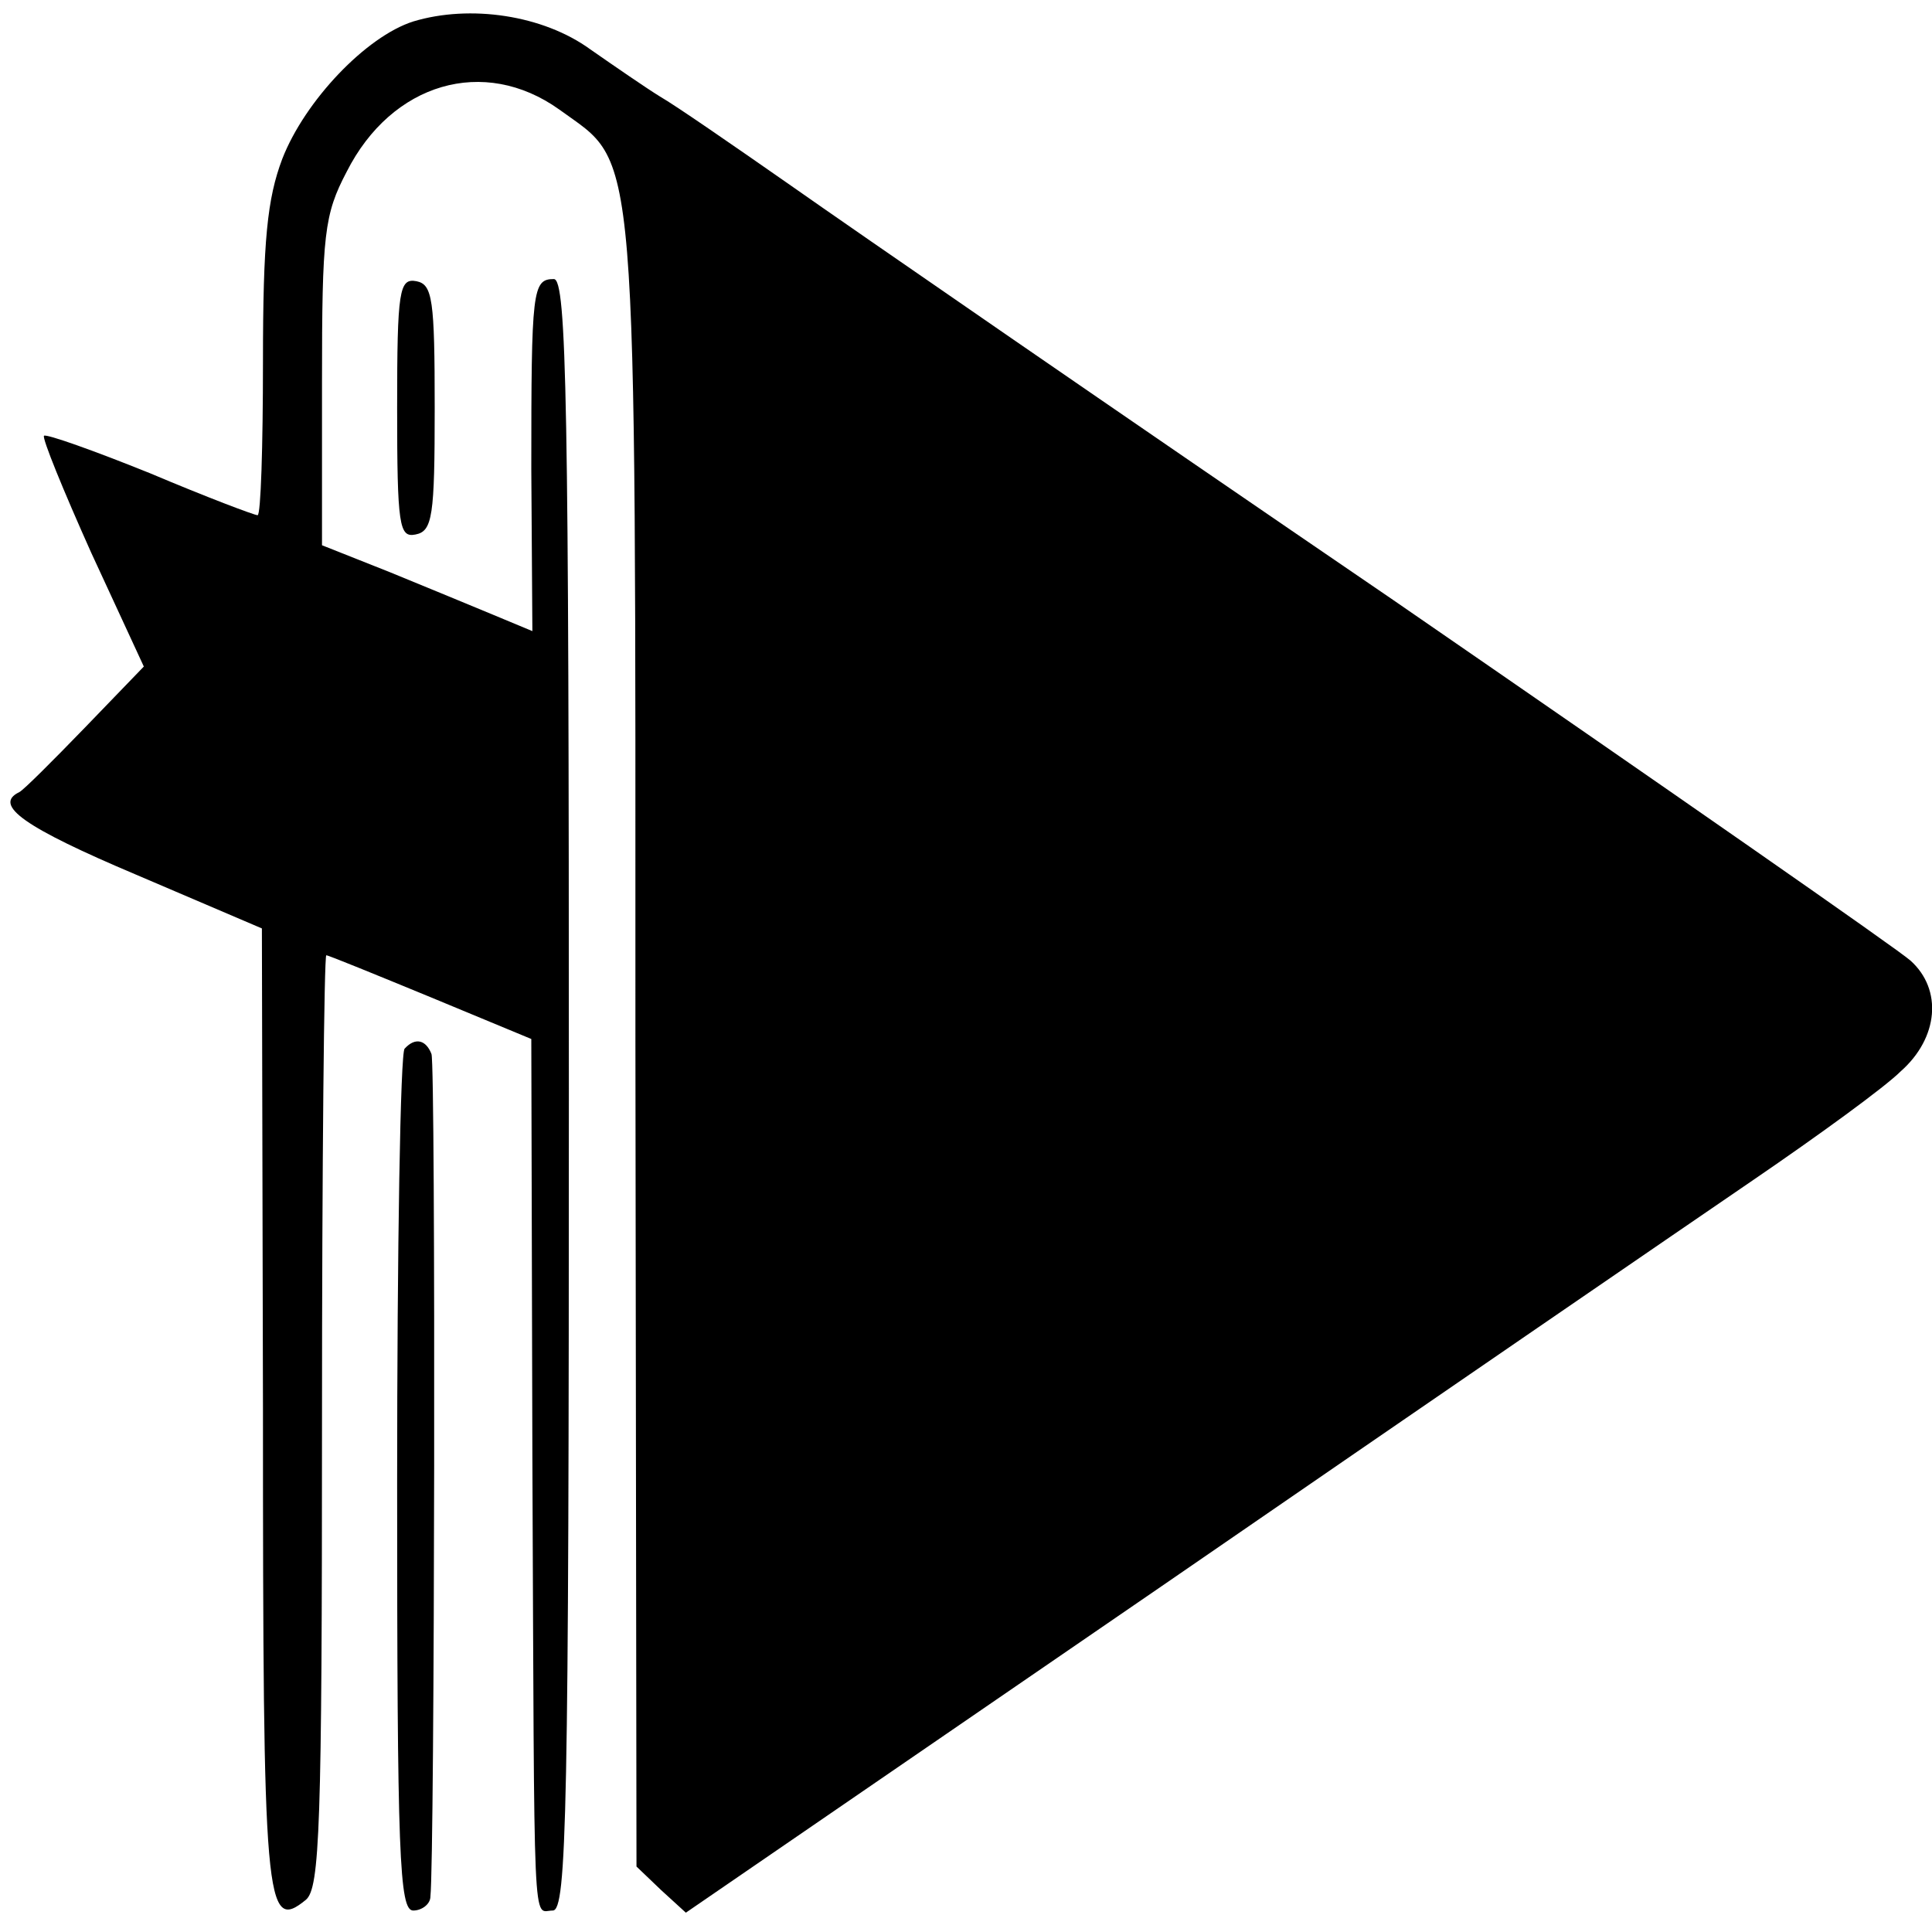
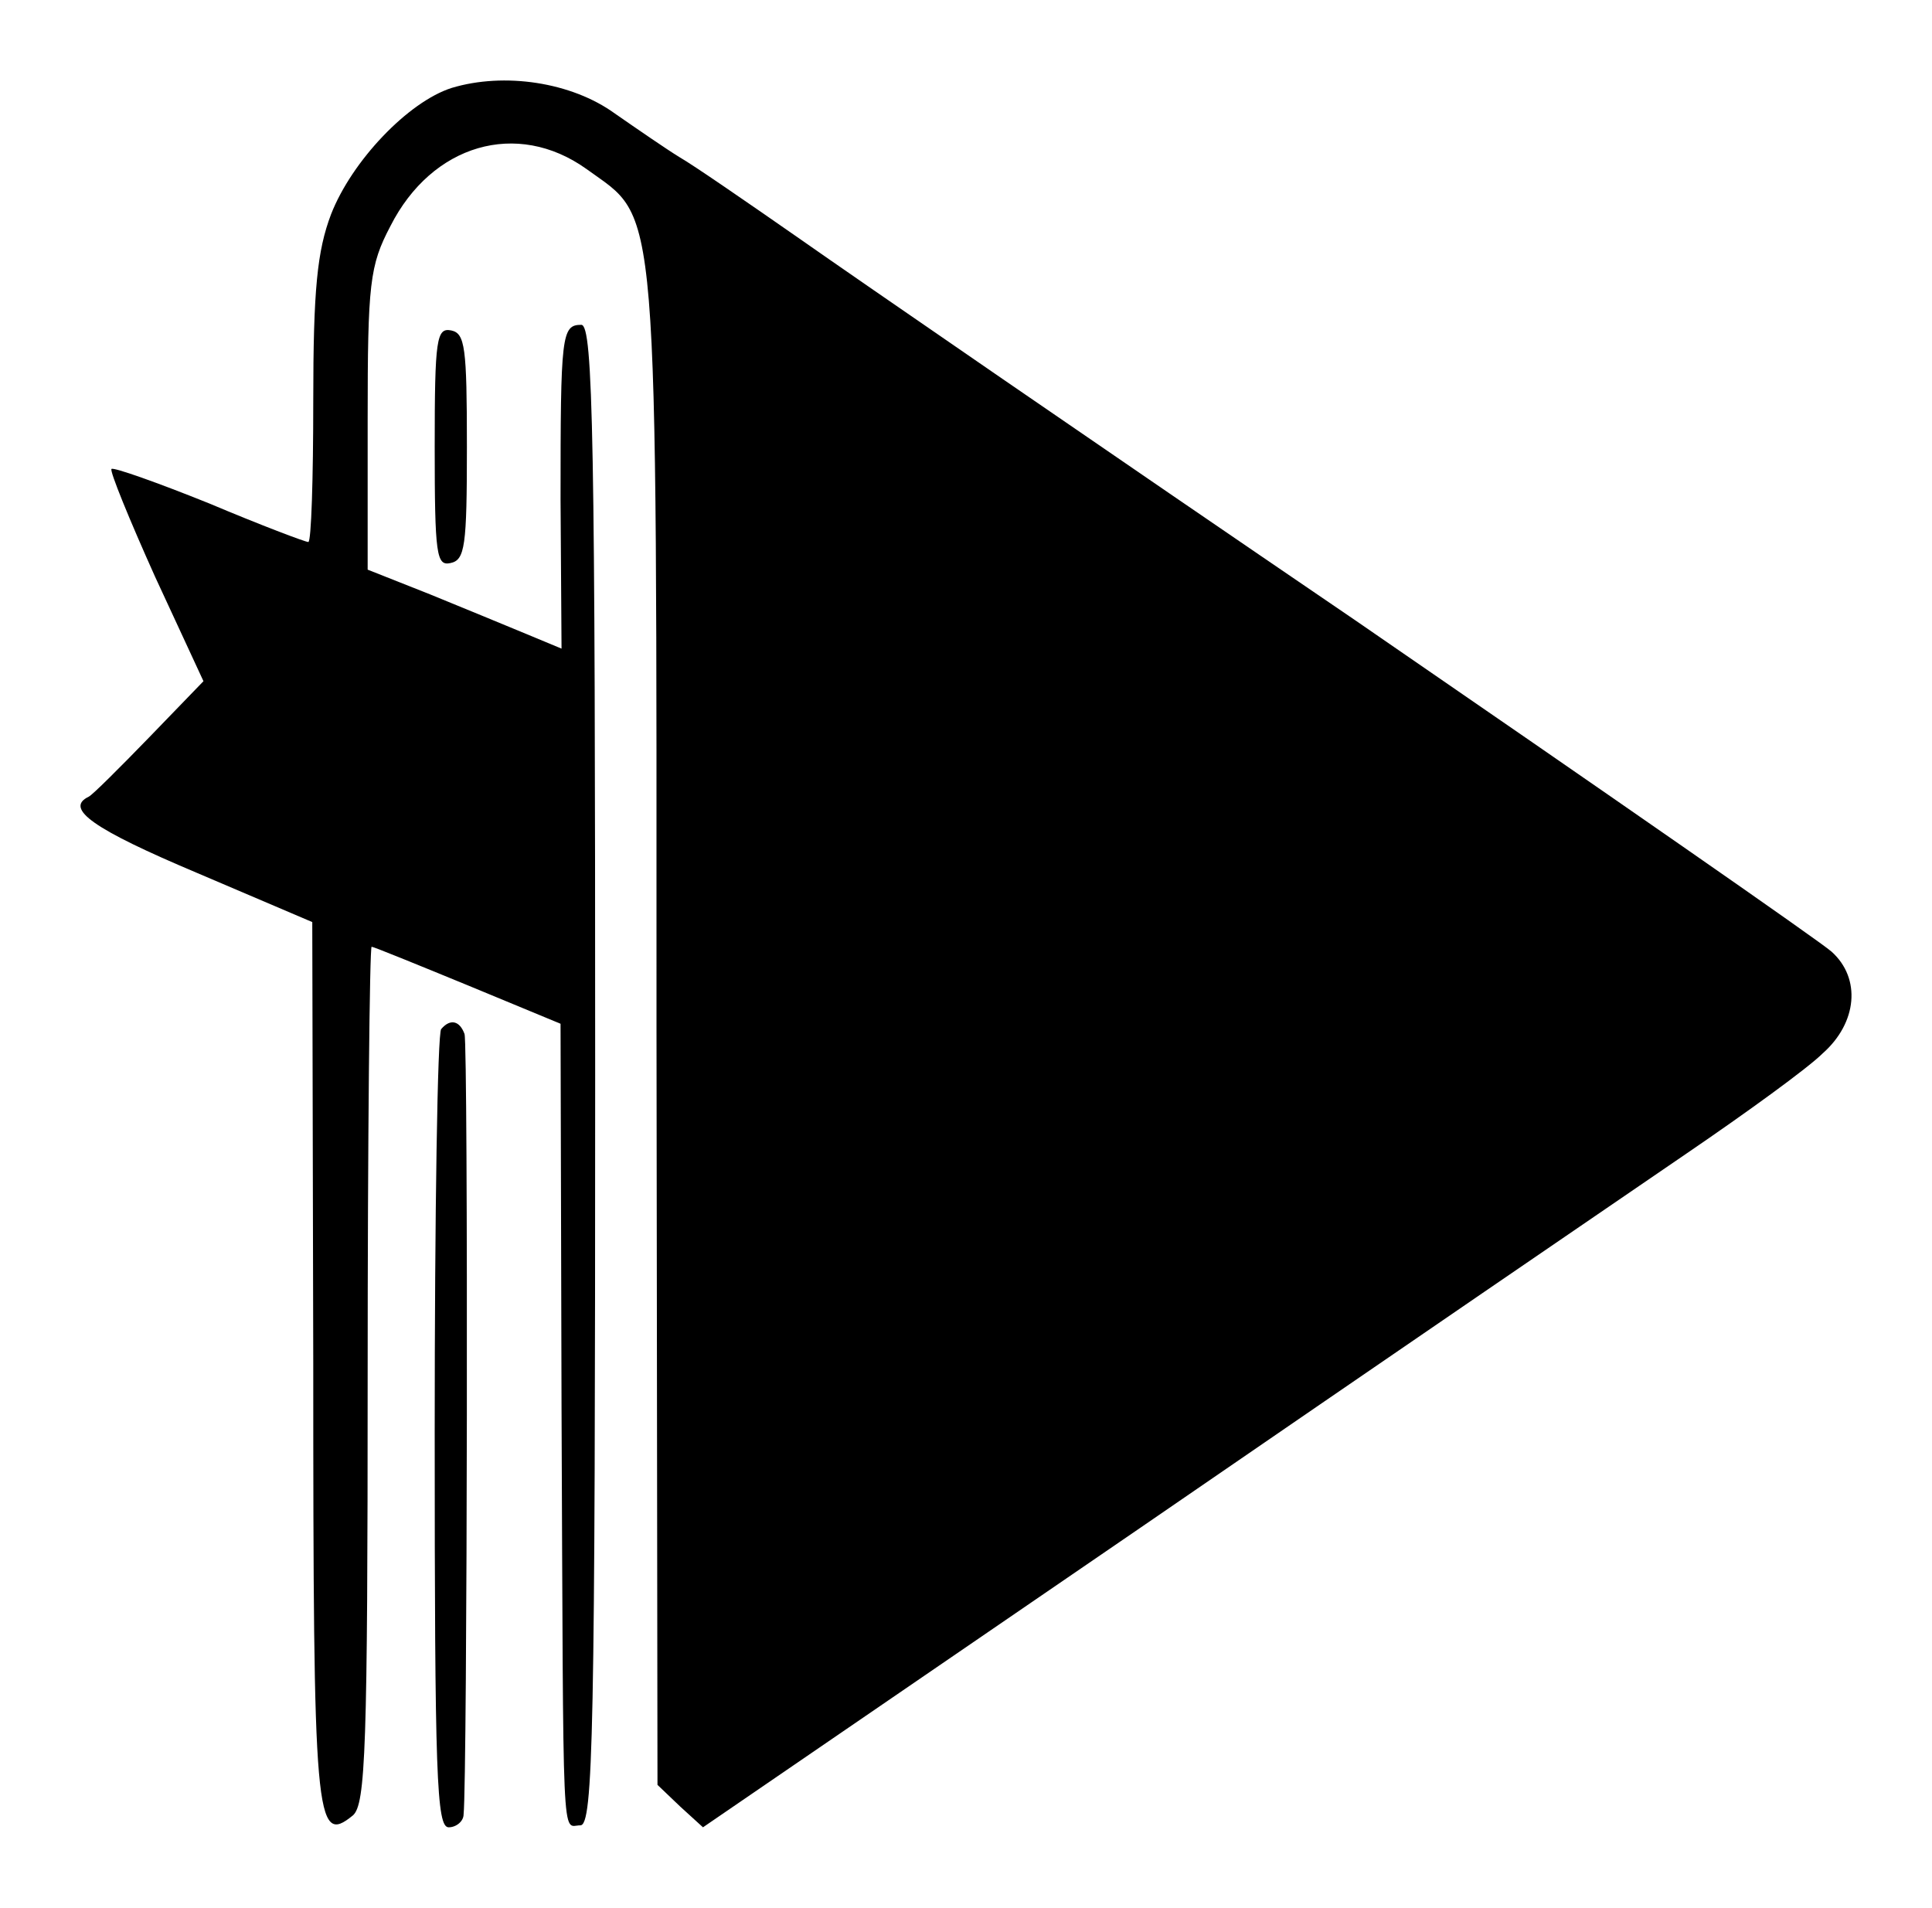
- <svg xmlns="http://www.w3.org/2000/svg" version="1.0" width="180pt" height="180pt" viewBox="0 0 180 180" preserveAspectRatio="xMidYMid meet">
-   <g transform="translate(0,180) scale(0.1,-0.1)" fill="#000000" stroke="none">
-     <path d="M385 1780 c-44 -14 -101 -74 -122 -128 -14 -37 -18 -76 -18 -189 0 -79 -2 -143 -5 -143 -3 0 -48 17 -100 39 -52 21 -97 37 -99 35 -2 -2 18 -51 44 -109 l49 -106 -55 -57 c-30 -31 -57 -58 -61 -60 -25 -12 5 -33 109 -77 l117 -50 1 -447 c0 -464 2 -489 40 -458 13 11 15 68 15 446 0 239 2 434 4 434 2 0 46 -18 97 -39 l94 -39 1 -388 c2 -459 0 -424 19 -424 13 0 15 91 15 760 0 643 -2 760 -14 760 -20 0 -21 -10 -21 -177 l1 -151 -36 15 c-19 8 -63 26 -97 40 l-63 25 0 152 c0 138 2 156 23 196 42 83 128 108 198 58 74 -54 71 -12 71 -869 l1 -768 23 -22 23 -21 443 304 c244 168 492 338 552 379 60 41 122 86 137 101 35 31 39 76 9 103 -11 10 -228 161 -482 336 -255 174 -507 348 -561 386 -53 37 -108 75 -122 83 -13 8 -42 28 -65 44 -44 32 -112 42 -165 26z" />
-     <path d="M370 1420 c0 -110 2 -121 17 -118 16 3 18 17 18 118 0 101 -2 115 -17 118 -16 3 -18 -8 -18 -118z" />
-     <path d="M377 823 c-4 -3 -7 -186 -7 -405 0 -347 2 -398 15 -398 8 0 16 6 16 13 4 35 5 774 1 785 -5 13 -15 16 -25 5z" />
-   </g>
+ <svg xmlns="http://www.w3.org/2000/svg" width="240" height="237" viewBox="0 0 240 237" fill="none">
+   <path d="M56.117 10.92C50.71 12.637 43.706 19.995 41.126 26.617C39.406 31.155 38.914 35.938 38.914 49.795C38.914 59.483 38.668 67.332 38.3 67.332C37.931 67.332 32.402 65.247 26.012 62.549C19.623 59.974 14.093 58.011 13.848 58.257C13.602 58.502 16.059 64.511 19.254 71.624L25.275 84.623L18.517 91.613C14.831 95.415 11.513 98.726 11.021 98.971C7.949 100.443 11.636 103.018 24.415 108.414L38.791 114.545L38.914 169.362C38.914 226.264 39.16 229.33 43.829 225.528C45.426 224.179 45.672 217.189 45.672 170.834C45.672 141.525 45.918 117.611 46.164 117.611C46.41 117.611 51.816 119.819 58.083 122.394L69.633 127.177L69.756 174.758C70.002 231.047 69.756 226.755 72.09 226.755C73.688 226.755 73.934 215.595 73.934 133.554C73.934 54.7 73.688 40.352 72.213 40.352C69.756 40.352 69.633 41.579 69.633 62.058L69.756 80.576L65.332 78.737C62.998 77.755 57.591 75.548 53.413 73.831L45.672 70.765V52.125C45.672 35.202 45.918 32.994 48.498 28.089C53.659 17.91 64.226 14.845 72.828 20.976C81.921 27.599 81.552 22.448 81.552 127.545L81.675 221.727L84.501 224.425L87.327 227L141.761 189.72C171.742 169.117 202.216 148.27 209.588 143.242C216.961 138.214 224.579 132.695 226.422 130.856C230.723 127.054 231.214 121.536 227.528 118.224C226.176 116.998 199.512 98.481 168.302 77.02C136.969 55.681 106.004 34.343 99.369 29.683C92.856 25.146 86.098 20.486 84.378 19.505C82.781 18.524 79.217 16.071 76.391 14.109C70.985 10.185 62.629 8.958 56.117 10.92Z" fill="black" />
+   <path d="M54 55.5C54 68.97 54.229 70.317 55.943 69.95C57.771 69.582 58 67.868 58 55.5C58 43.132 57.771 41.417 56.057 41.05C54.229 40.683 54 42.03 54 55.5Z" fill="black" />
+   <path d="M54.81 127.833C54.347 128.204 54 150.803 54 177.849C54 220.702 54.232 227 55.737 227C56.663 227 57.589 226.259 57.589 225.395C58.053 221.072 58.168 129.809 57.705 128.451C57.126 126.845 55.968 126.475 54.81 127.833Z" fill="black" />
</svg>
